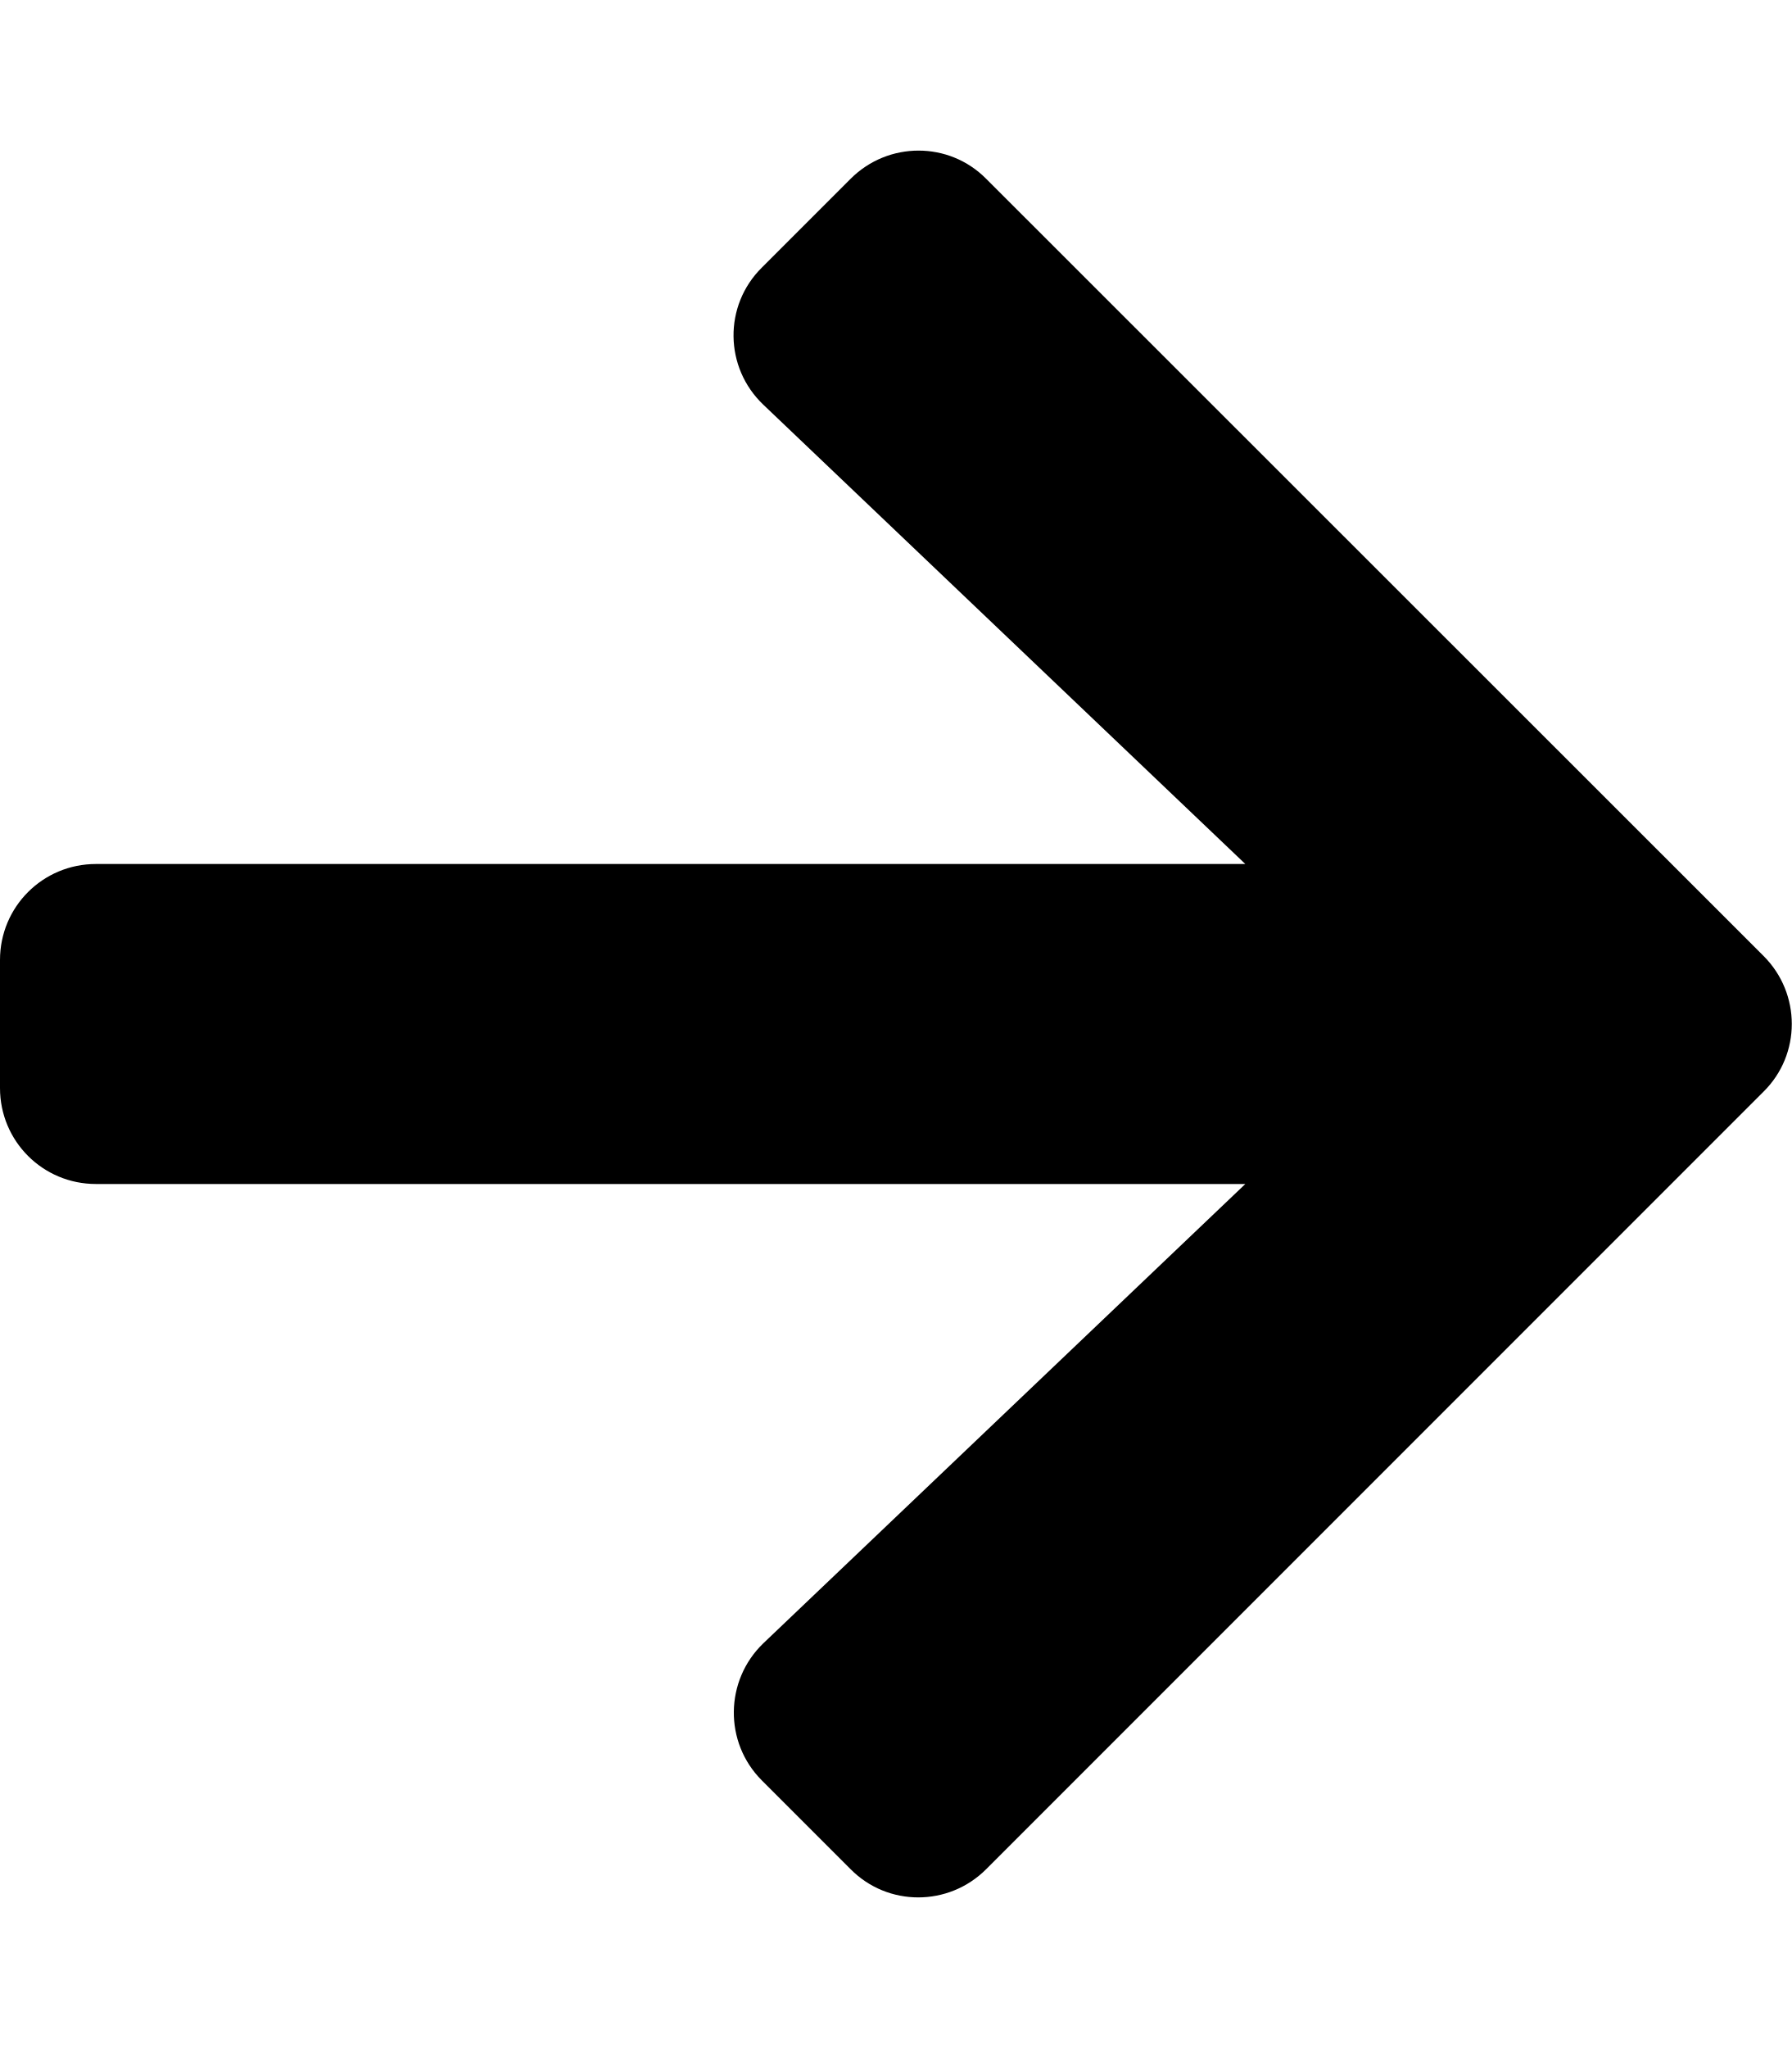
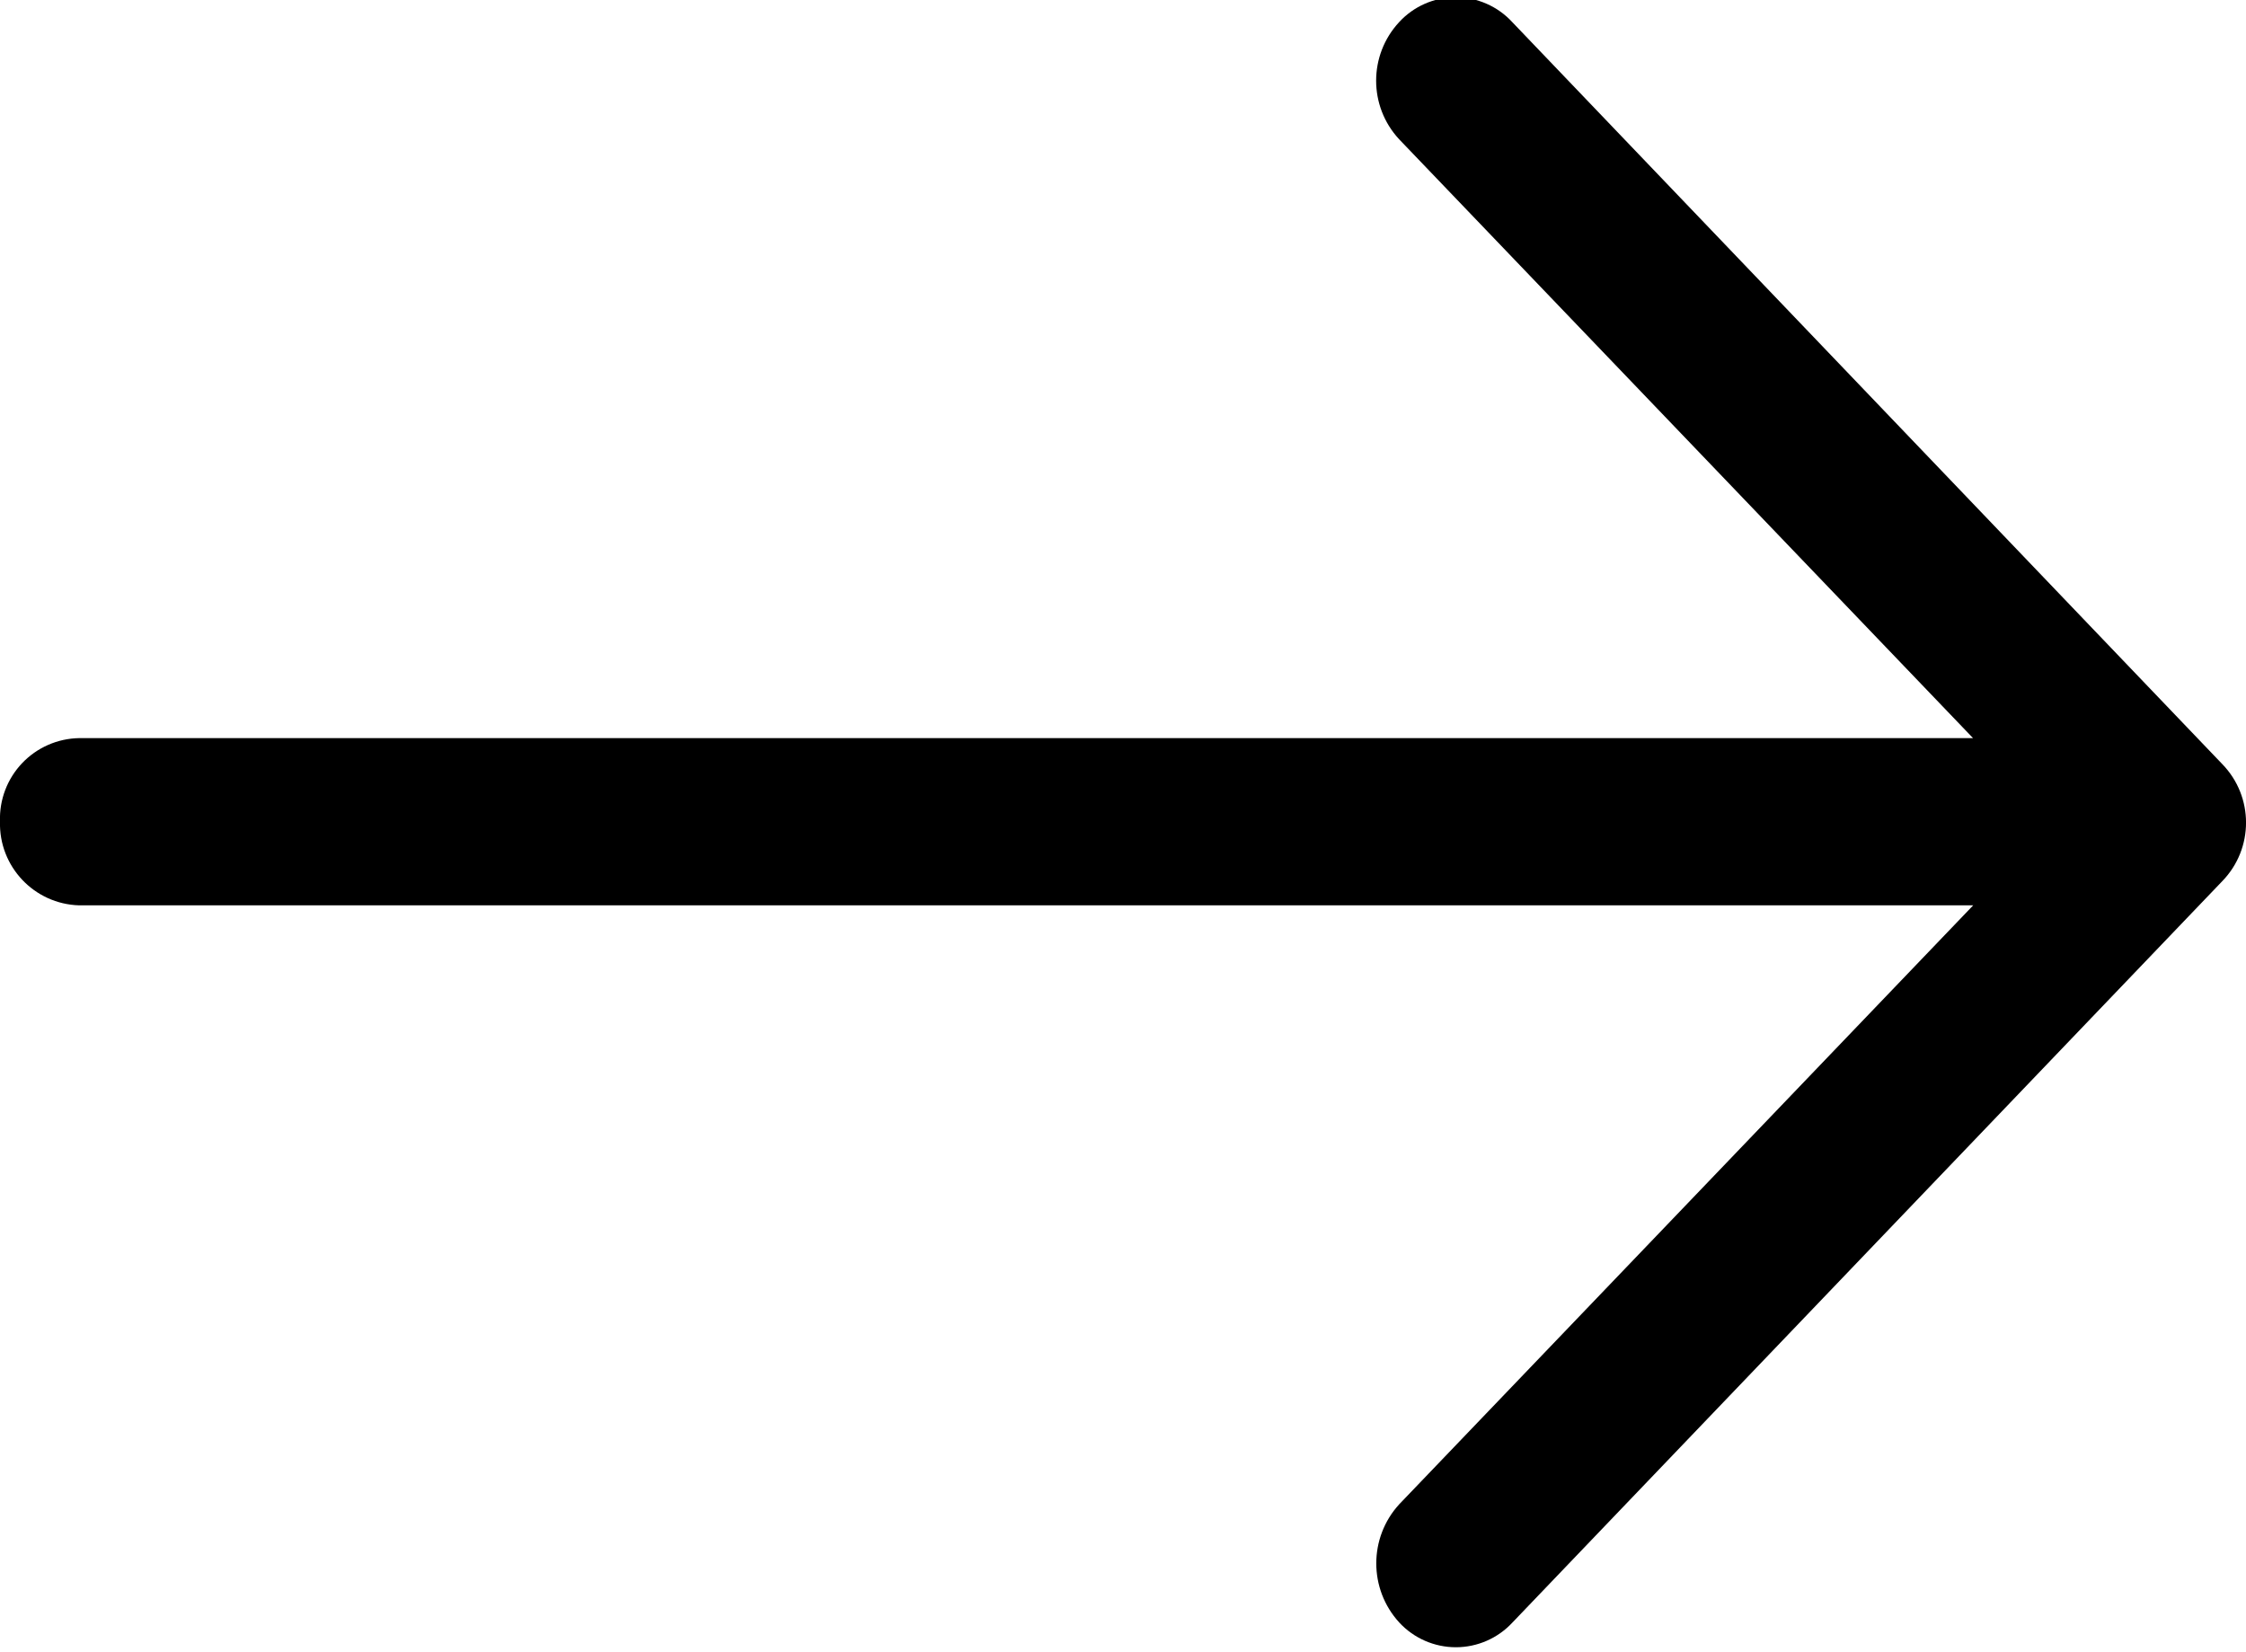
- <svg xmlns="http://www.w3.org/2000/svg" viewBox="0 0 448 512">
-   <path d="M190.5 66.9l22.2-22.2c9.4-9.4 24.6-9.4 33.9 0L441 239c9.4 9.4 9.4 24.6 0 33.9L246.6 467.3c-9.4 9.4-24.6 9.4-33.9 0l-22.2-22.2c-9.5-9.5-9.3-25 .4-34.3L311.4 296H24c-13.3 0-24-10.7-24-24v-32c0-13.3 10.7-24 24-24h287.4L190.9 101.2c-9.8-9.3-10-24.8-.4-34.3z" />
+ <svg xmlns="http://www.w3.org/2000/svg" width="15" height="11.031" viewBox="0 0 15 11.031">
+   <path id="icon" class="cls-1" d="M10.1,2.148a0.513,0.513,0,0,0-.756,0,0.575,0.575,0,0,0,0,.782l3.833,4H0.529A0.538,0.538,0,0,0,0,7.487a0.545,0.545,0,0,0,.529.56H13.178l-3.833,4a0.585,0.585,0,0,0,0,.79,0.515,0.515,0,0,0,.756,0l4.741-4.952a0.561,0.561,0,0,0,0-.781Z" transform="translate(0 -2)" />
</svg>
